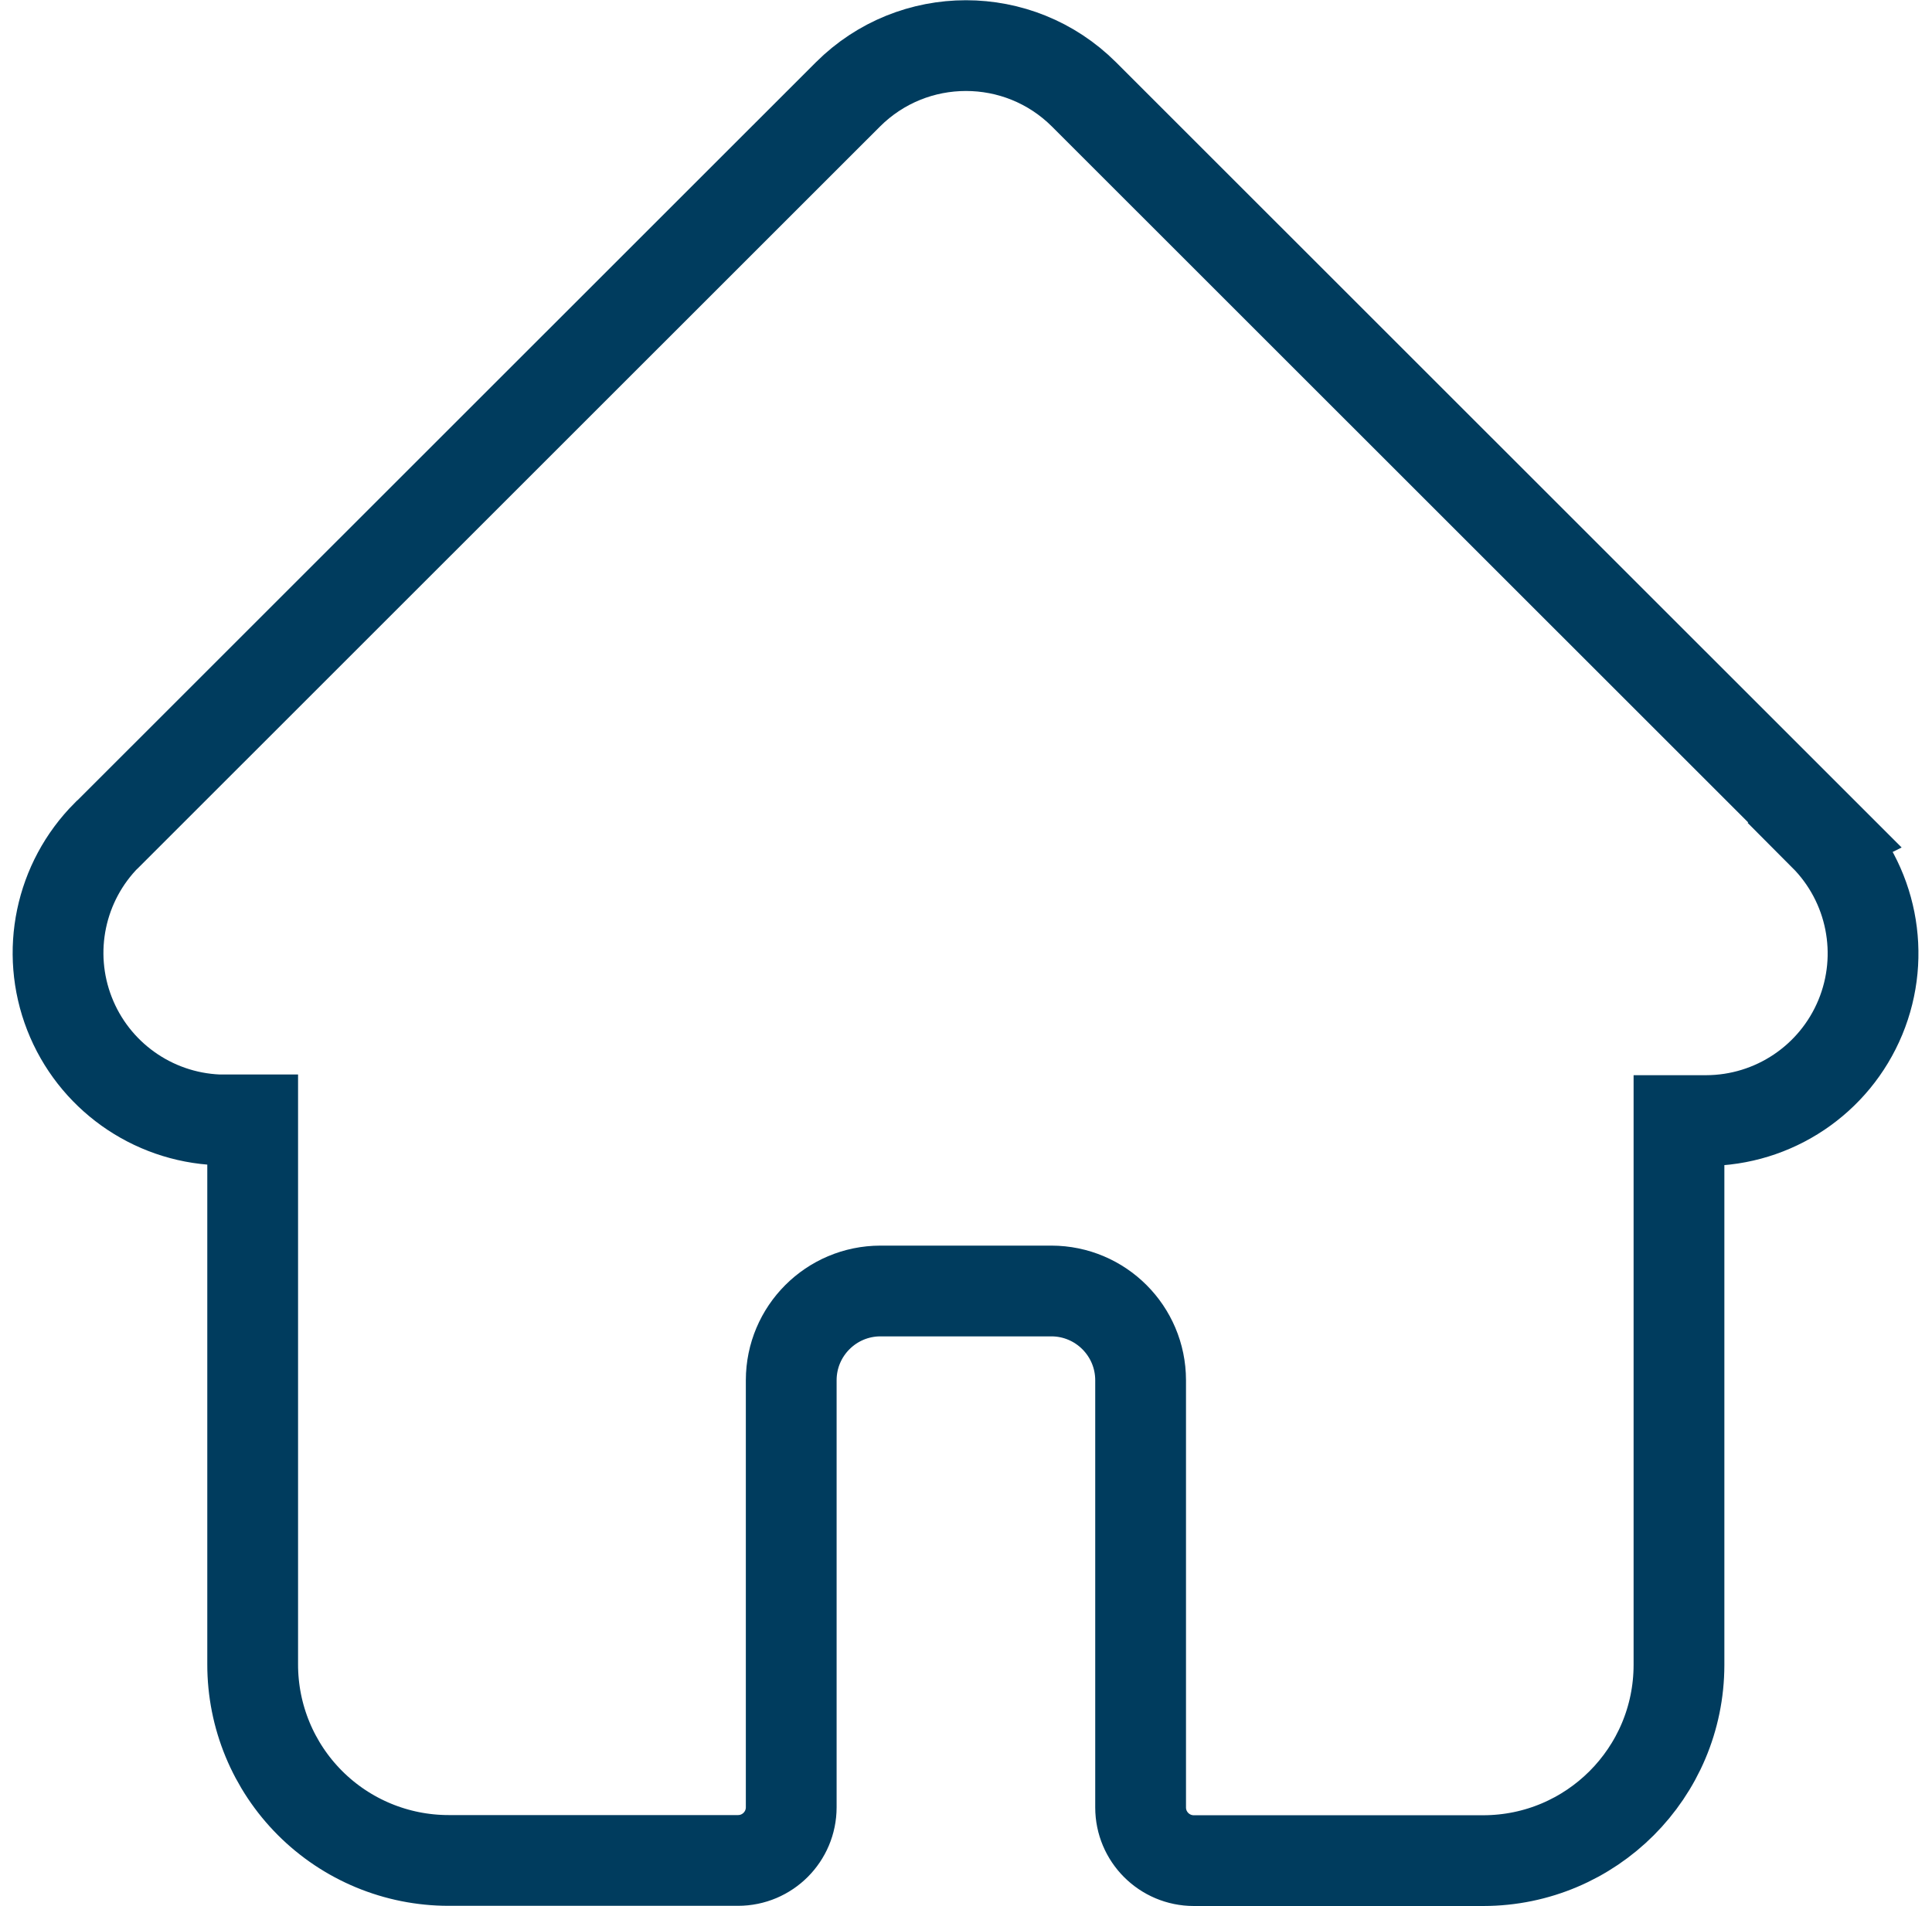
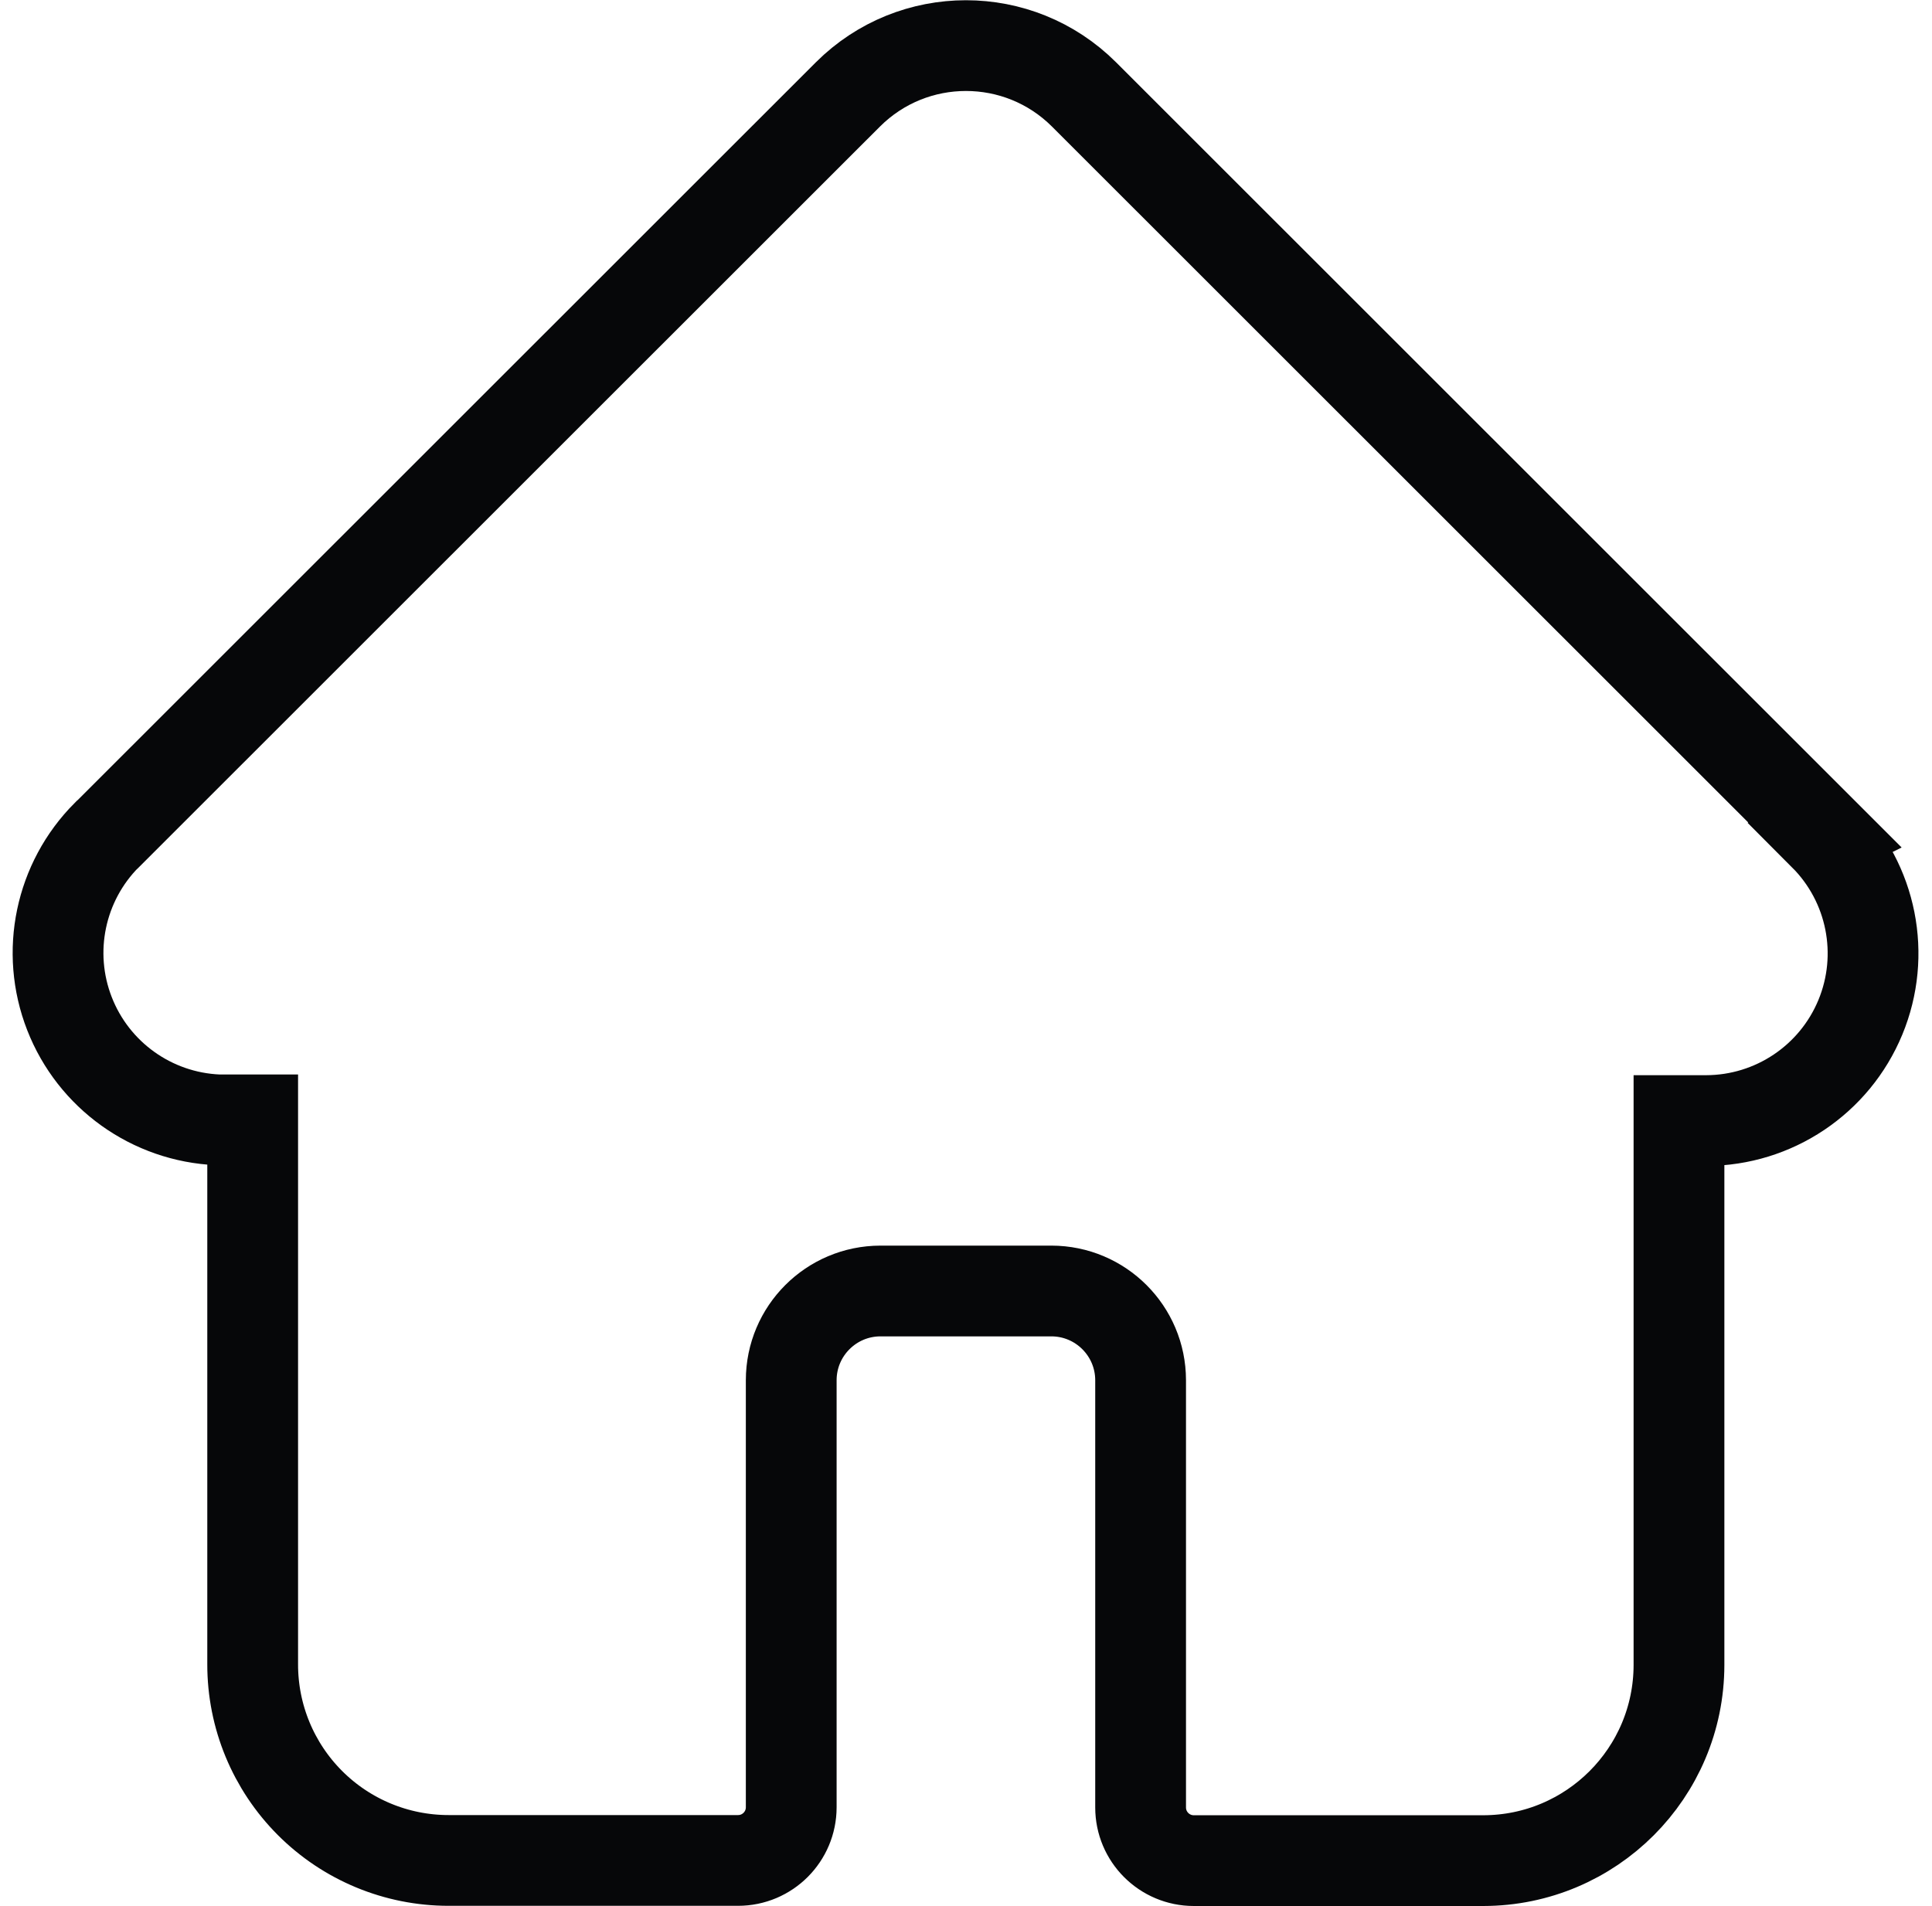
<svg xmlns="http://www.w3.org/2000/svg" width="21.284" height="21.002" viewBox="0 0 21.284 21.002">
  <g id="Home" transform="translate(12692.642 13923.636)">
    <g id="Group_309" data-name="Group 309" transform="translate(-12692 -13923.136)">
-       <rect id="Rectangle_167666" data-name="Rectangle 167666" width="20" height="20" transform="translate(0 0.002)" fill="none" />
-       <path id="home-2" data-name="home" d="M19.463,8.7h0L11.3.539a1.841,1.841,0,0,0-2.6,0L.543,8.694.535,8.7A1.841,1.841,0,0,0,1.76,11.839l.057,0h.325v6A2.158,2.158,0,0,0,4.3,20H7.489a.586.586,0,0,0,.586-.586V14.708a.984.984,0,0,1,.983-.983h1.883a.984.984,0,0,1,.983.983v4.708a.586.586,0,0,0,.586.586H15.7a2.158,2.158,0,0,0,2.155-2.155v-6h.3a1.842,1.842,0,0,0,1.3-3.143Zm0,0" transform="translate(0 0.001)" fill="none" stroke="#003c5e" stroke-width="1" />
+       <path id="home-2" data-name="home" d="M19.463,8.7h0L11.3.539a1.841,1.841,0,0,0-2.6,0L.543,8.694.535,8.7A1.841,1.841,0,0,0,1.76,11.839l.057,0h.325v6A2.158,2.158,0,0,0,4.3,20H7.489a.586.586,0,0,0,.586-.586V14.708a.984.984,0,0,1,.983-.983h1.883a.984.984,0,0,1,.983.983v4.708a.586.586,0,0,0,.586.586H15.7a2.158,2.158,0,0,0,2.155-2.155v-6h.3a1.842,1.842,0,0,0,1.3-3.143Zm0,0" transform="translate(0 0.001)" fill="none" stroke="#060709" stroke-width="1" />
    </g>
  </g>
</svg>
